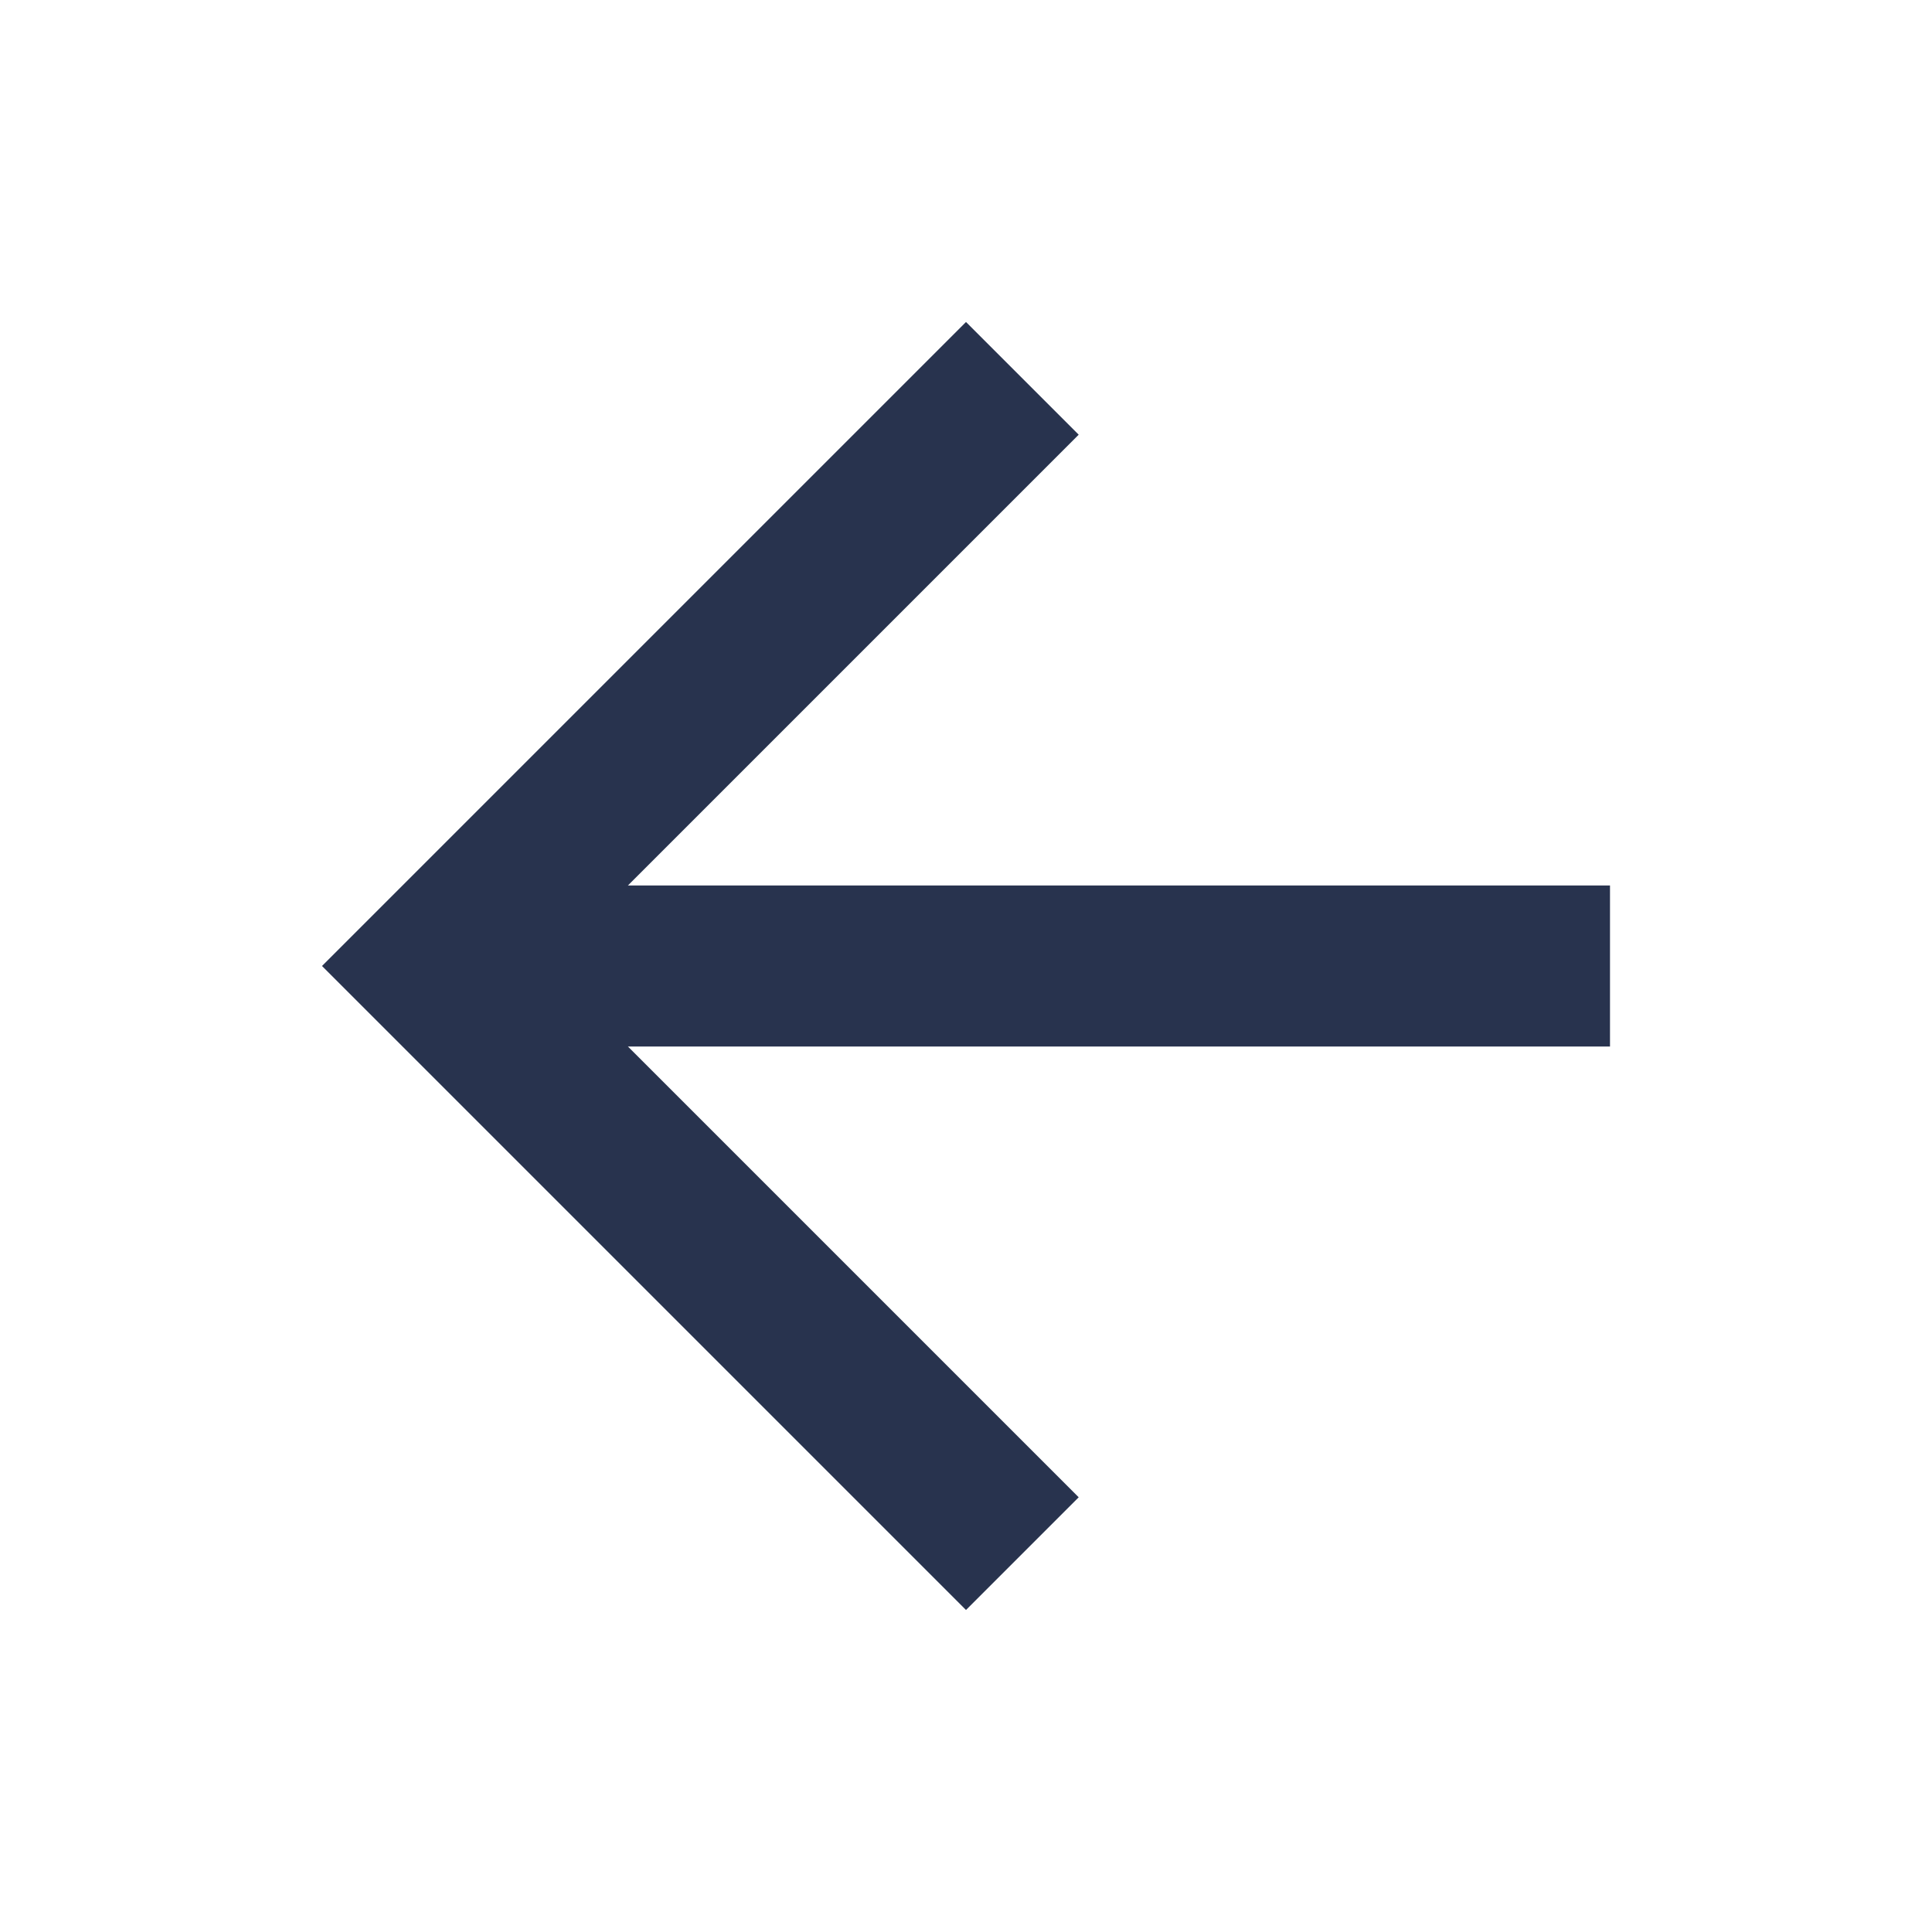
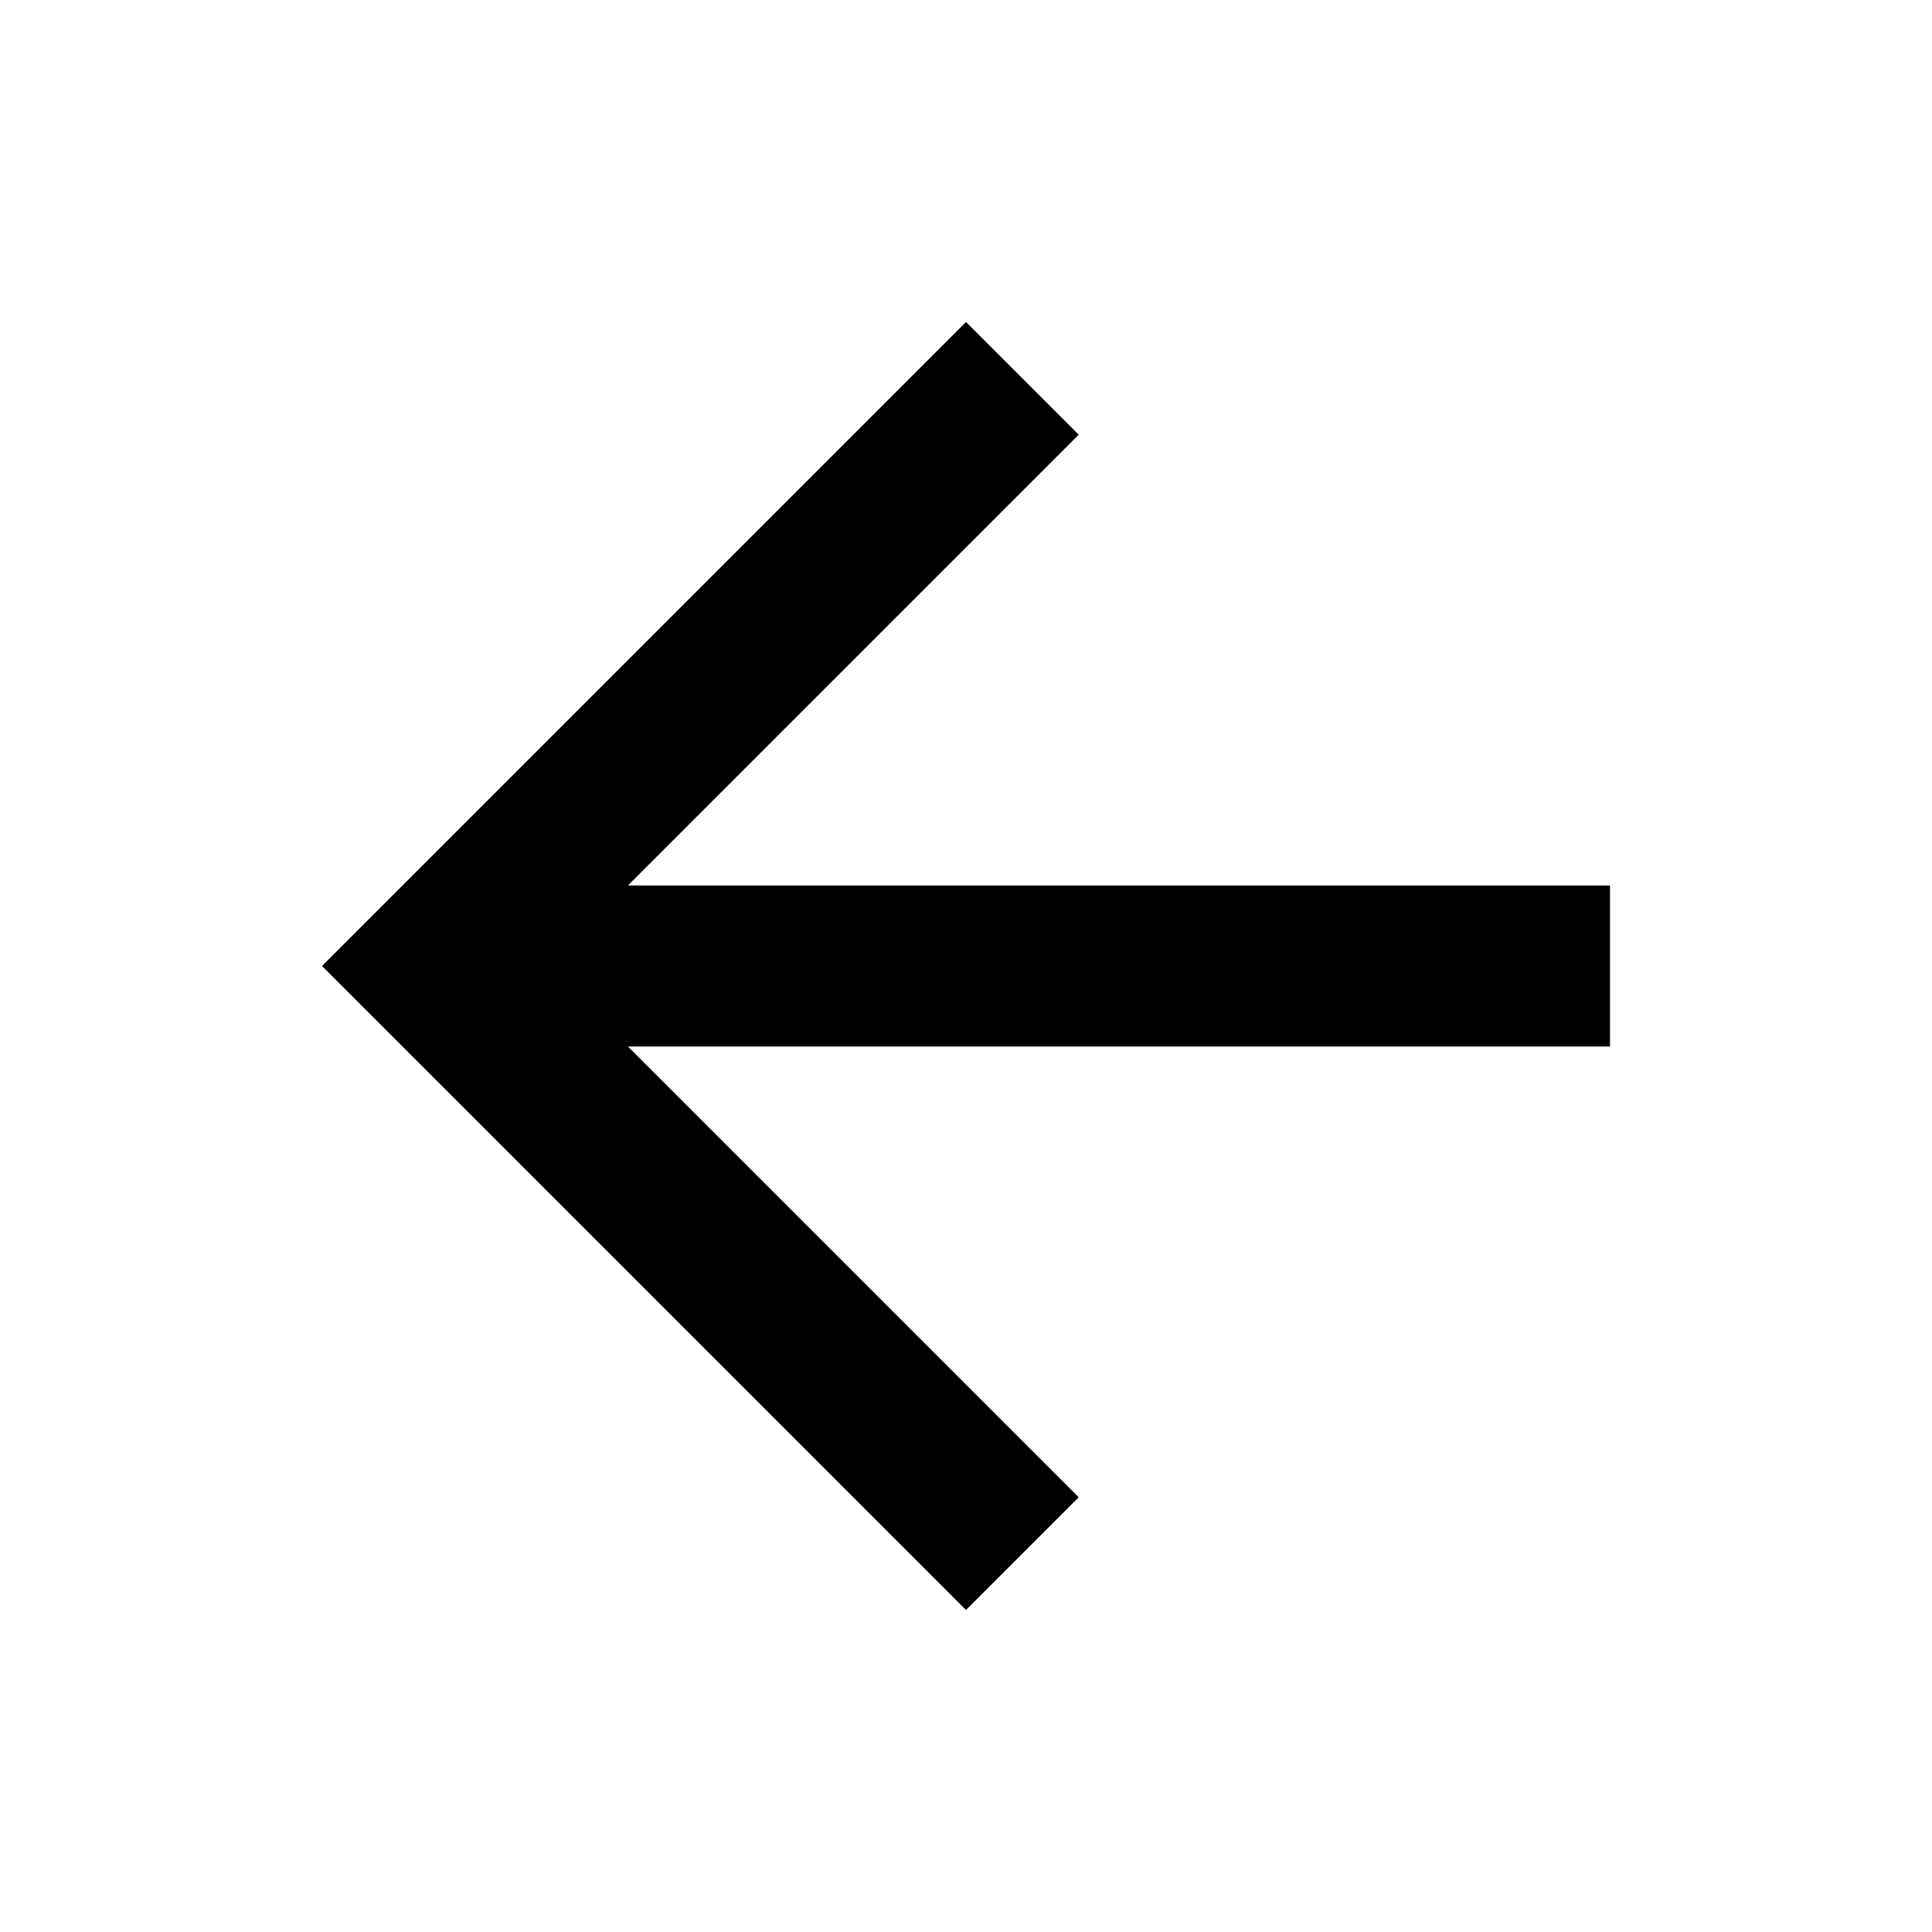
<svg xmlns="http://www.w3.org/2000/svg" width="24" height="24" viewBox="0 0 24 24" fill="none">
-   <path fill-rule="evenodd" clip-rule="evenodd" d="M20 11H7.8L13.4 5.4L12 4L4 12L12 20L13.4 18.6L7.8 13H20V11Z" fill="#28334E" />
+   <path fill-rule="evenodd" clip-rule="evenodd" d="M20 11H7.8L13.4 5.4L12 4L4 12L12 20L13.4 18.6L7.8 13H20V11Z" fill="black" />
</svg>
